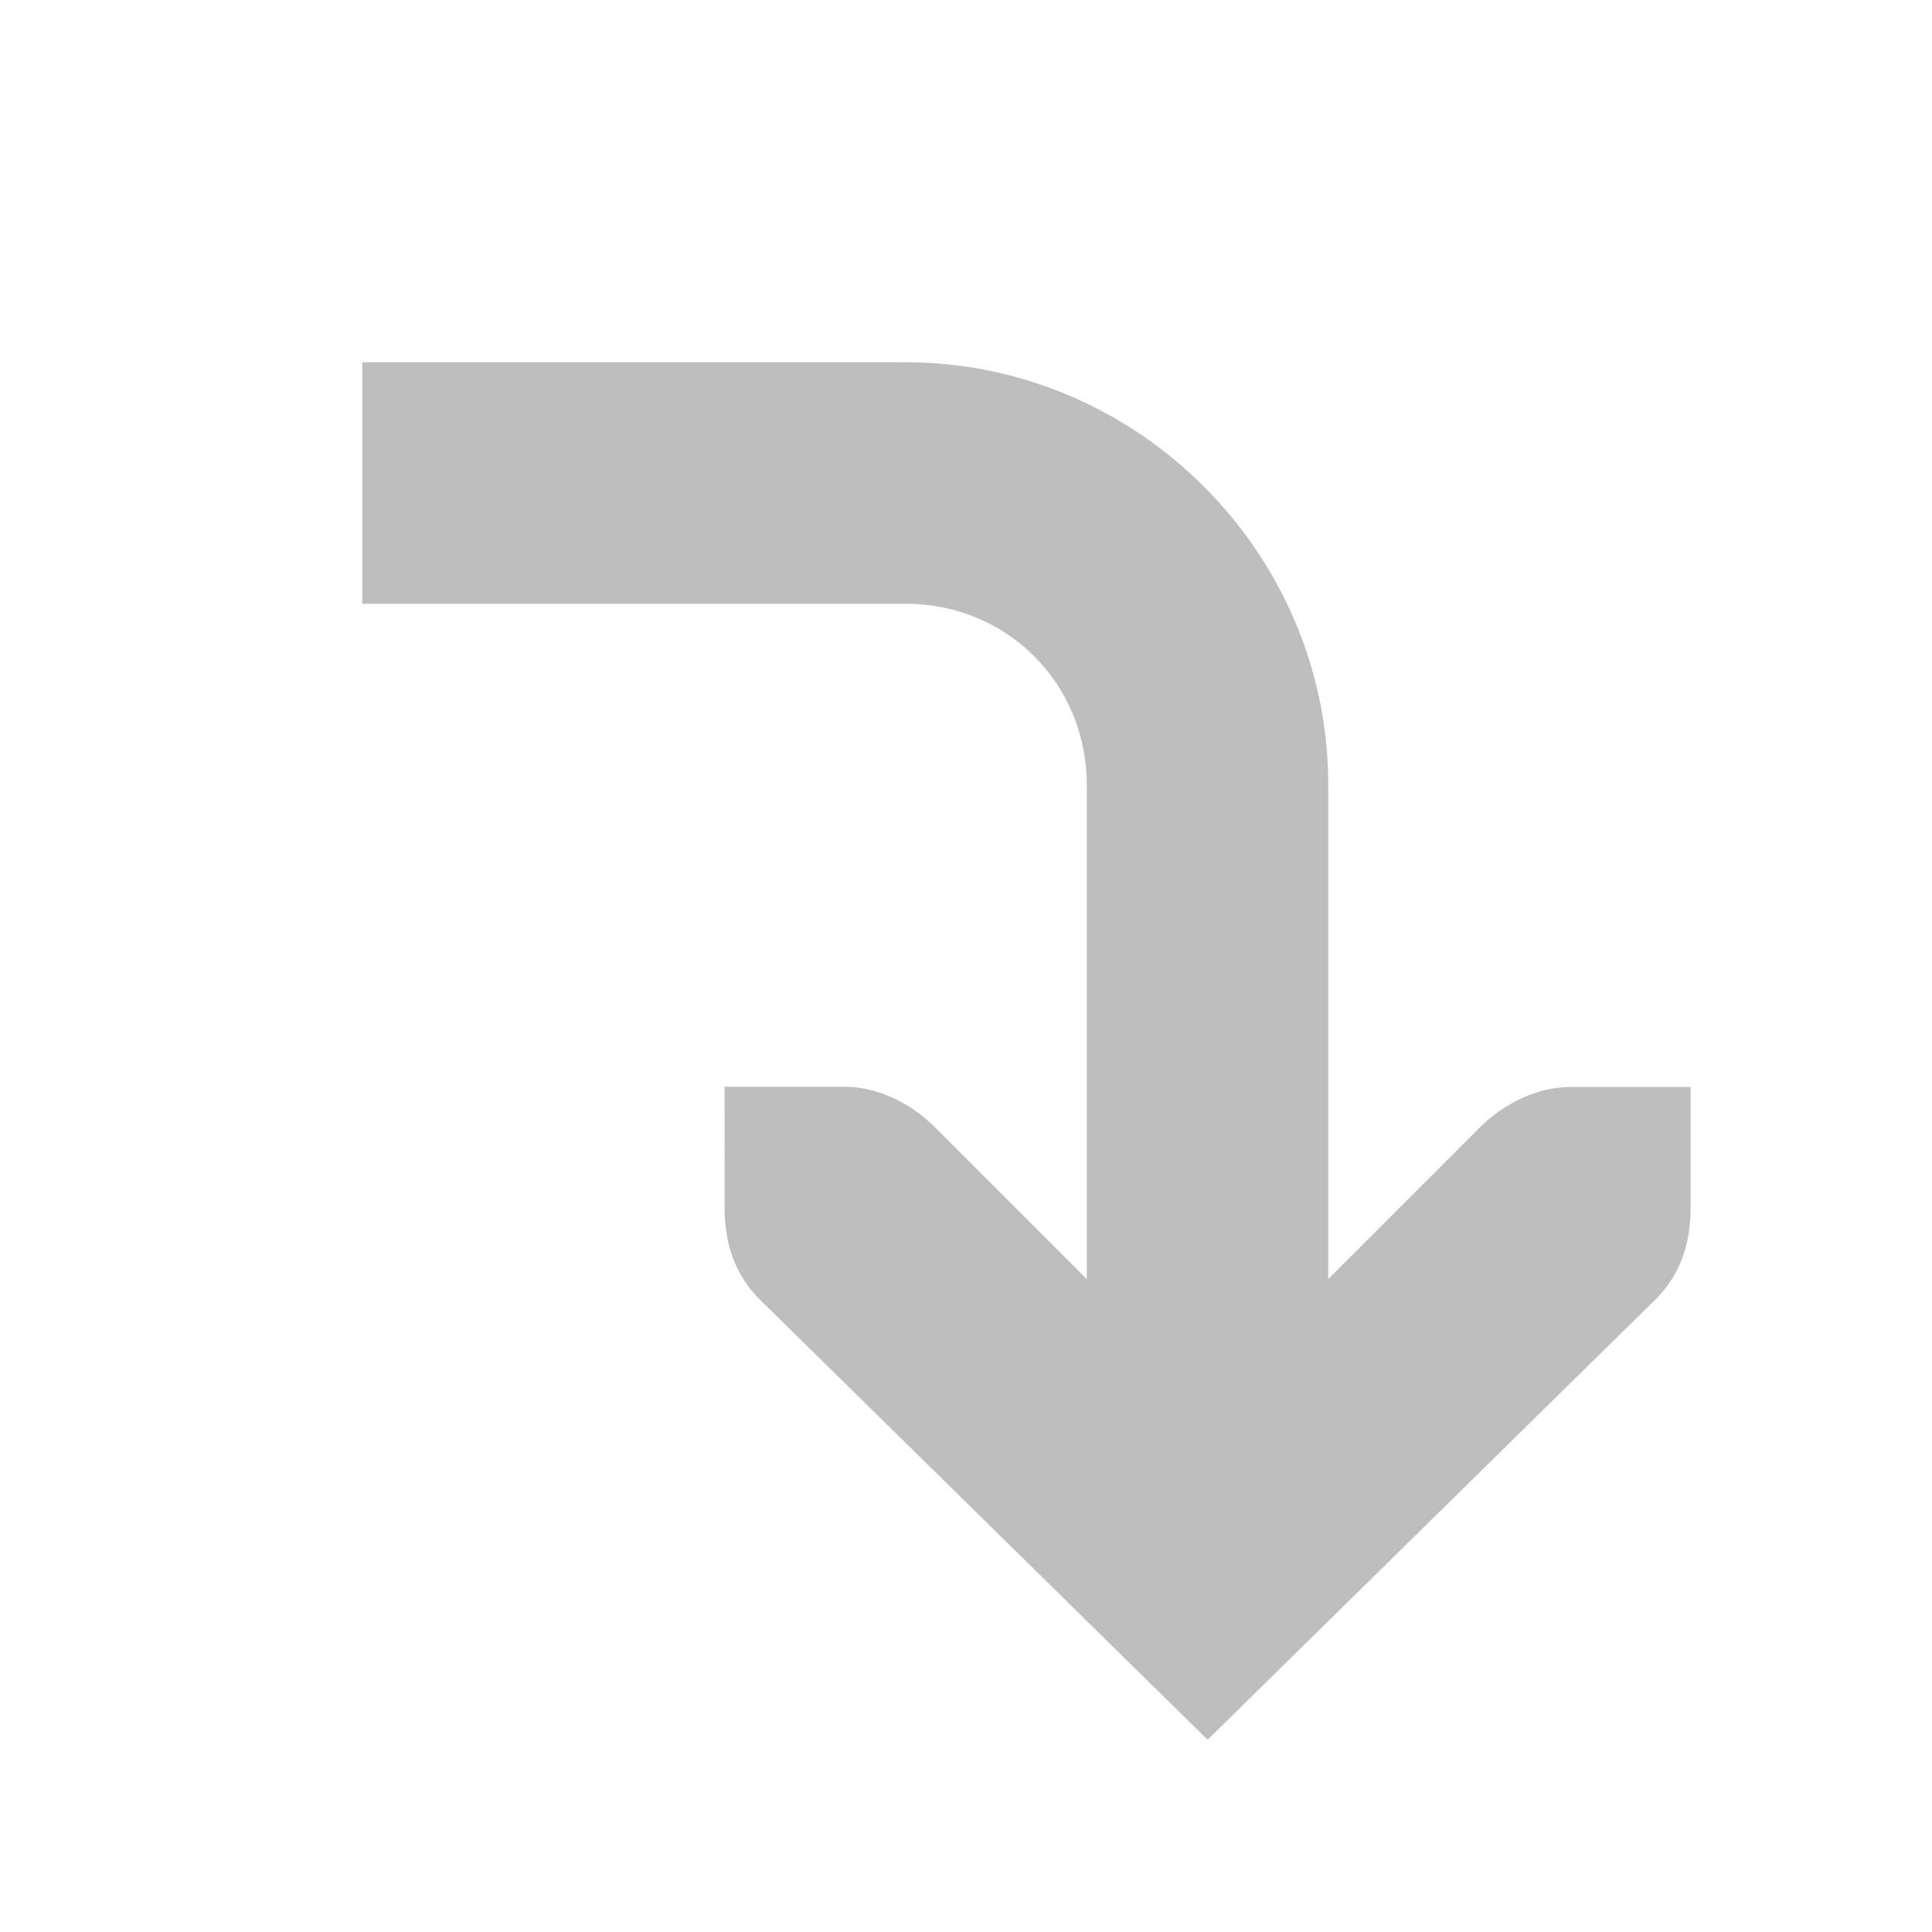
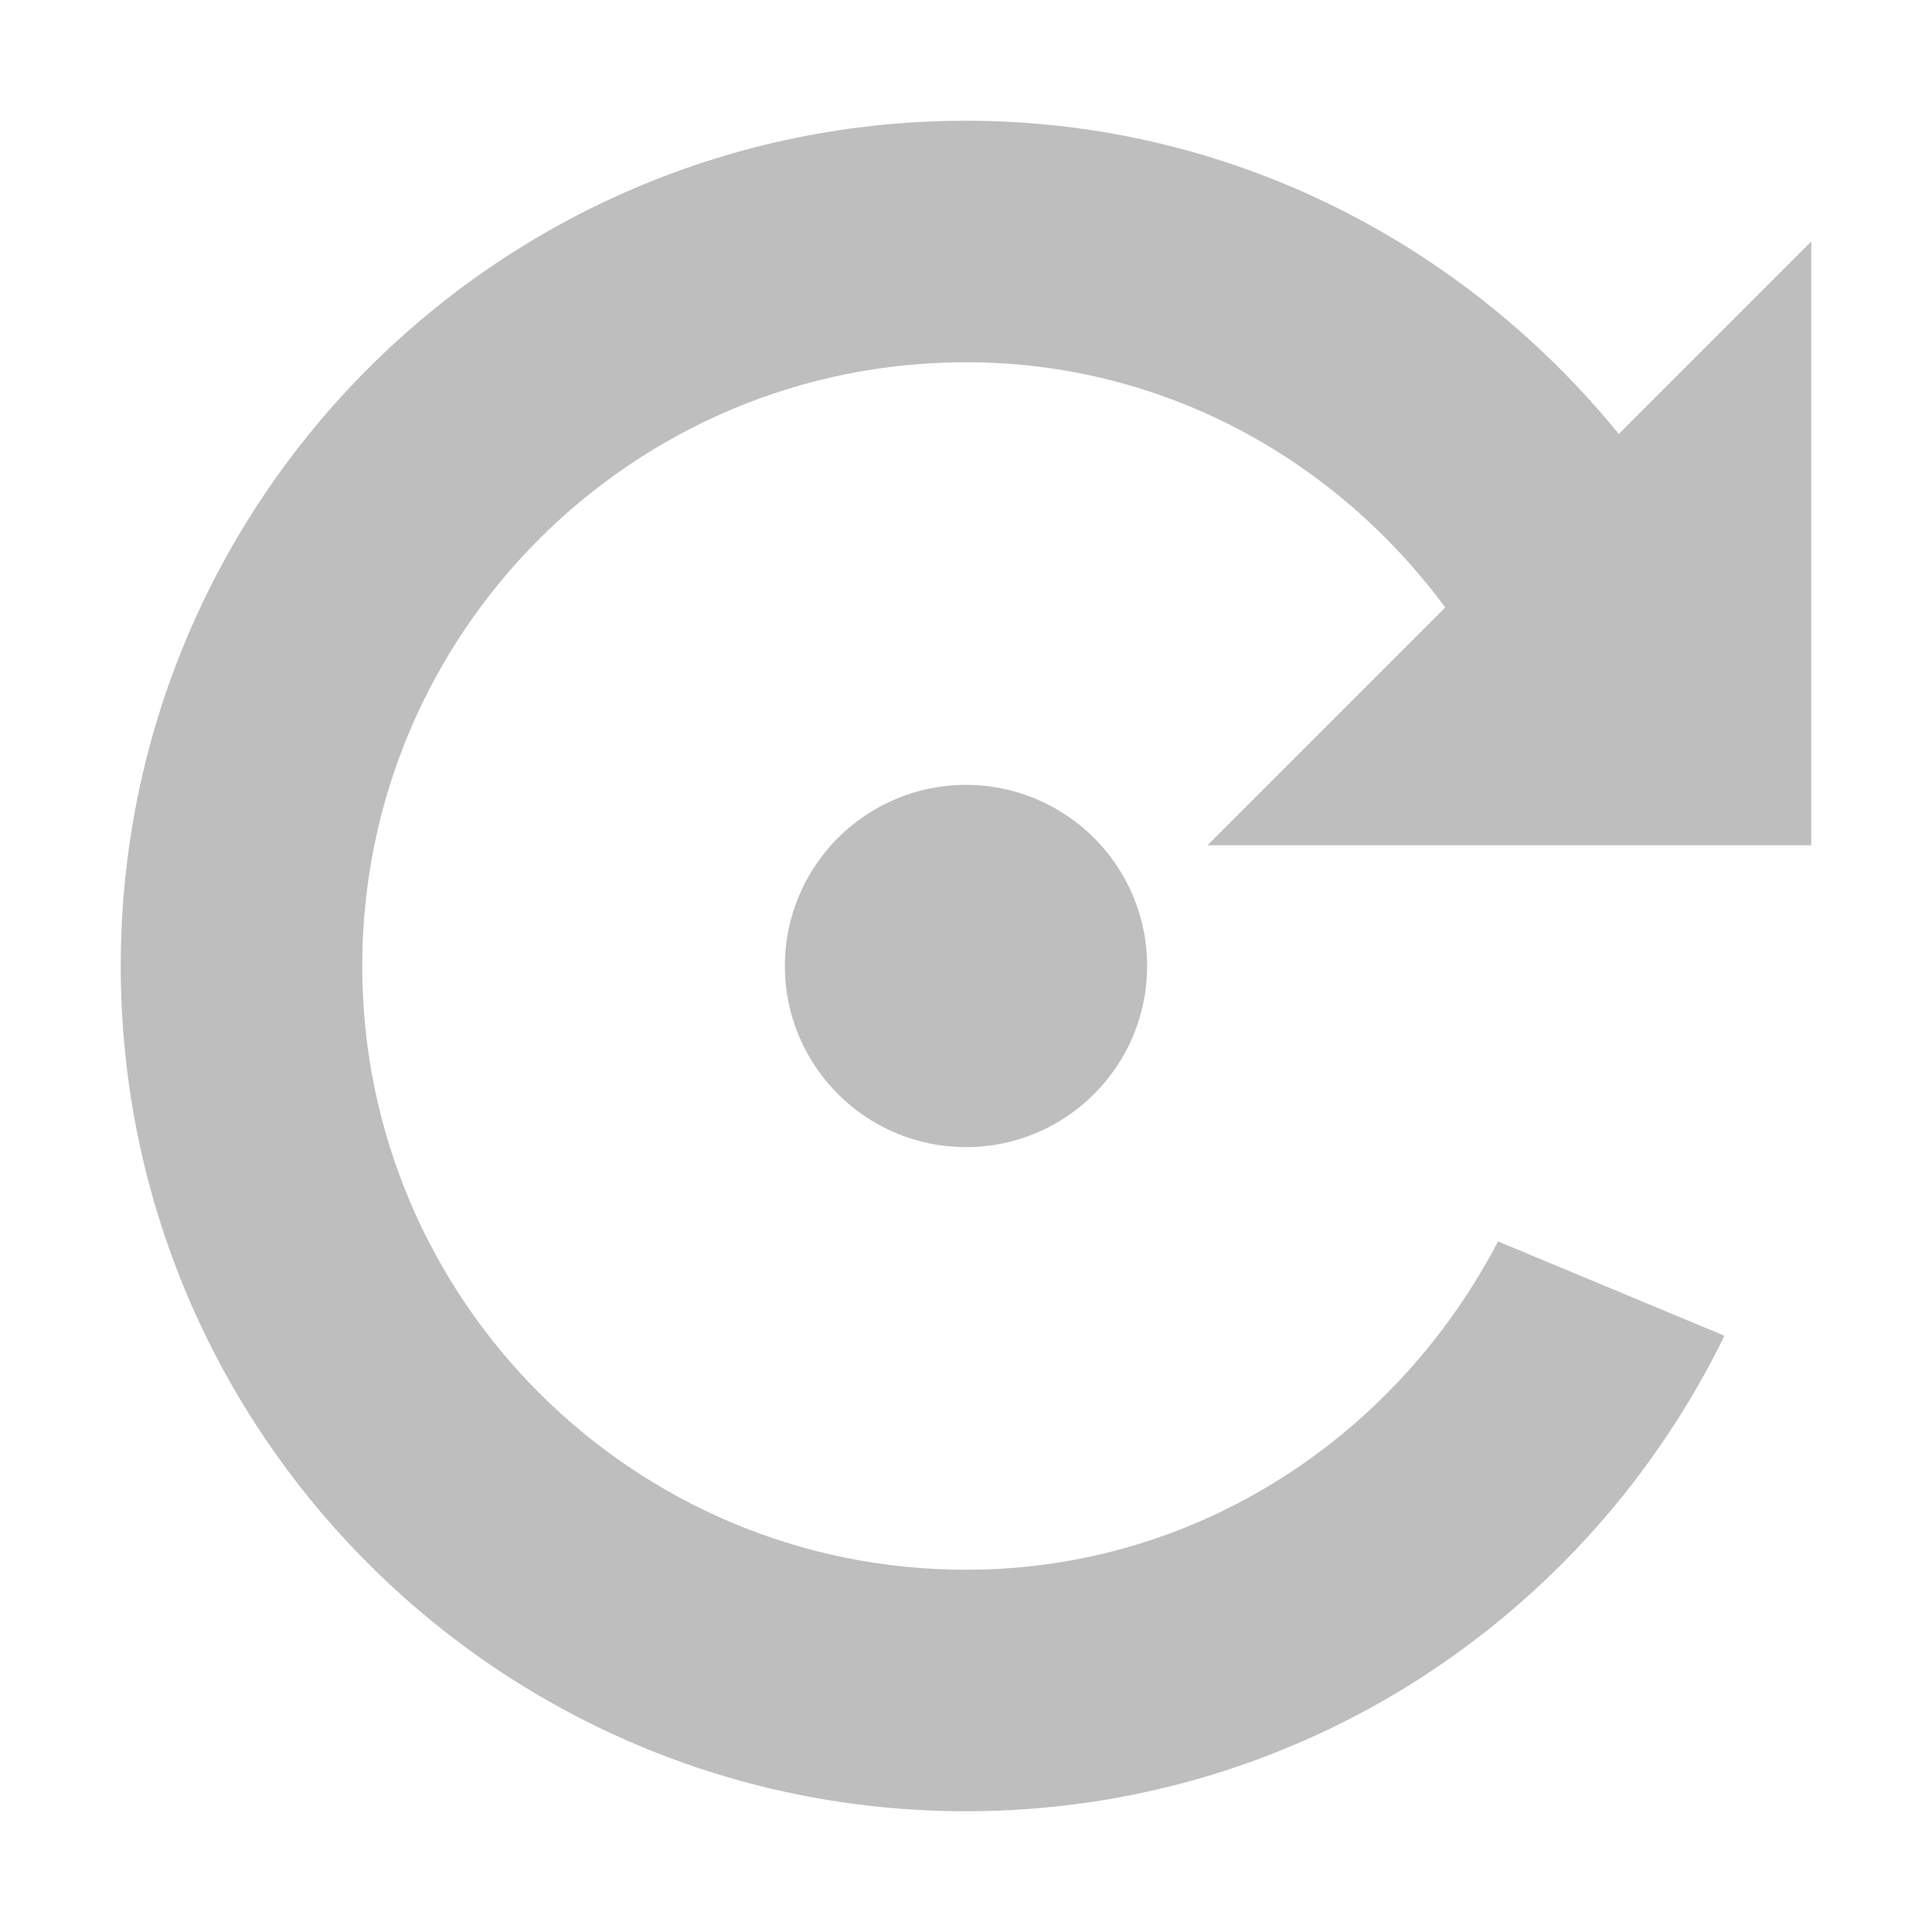
- <svg xmlns="http://www.w3.org/2000/svg" id="svg7384" height="16" width="16" version="1.1">
-   <g id="layer12" transform="translate(-301 -667)">
-     <path id="path35770-9-1" style="block-progression:tb;text-indent:0;color:#000000;text-transform:none;fill:#bebebe" d="m304 670v2h4.5c0.84 0 1.5 0.66 1.5 1.5v5.5h2v-5.5c0-1.921-1.579-3.5-3.5-3.5h-4.5z" />
-     <path id="rect3217-6-2-2-4-85-2-1" style="block-progression:tb;text-indent:0;color:#bebebe;text-transform:none;fill:#bebebe" d="m307 676h1c0.257 0 0.528 0.13 0.719 0.312l2.281 2.281 2.281-2.281c0.19-0.18 0.46-0.31 0.72-0.31h1v1c0 0.309-0.09 0.552-0.281 0.75l-3.719 3.656-3.719-3.656c-0.191-0.198-0.281-0.441-0.281-0.75z" />
-   </g>
+ <svg xmlns="http://www.w3.org/2000/svg" version="1.1" width="16" height="16" id="svg3495">
+   <defs id="defs3497" />
+   <path d="M 8,1 C 4.134,1 1,4.134 1,8 c 0,3.866 3.134,7 7,7 2.766,0 5.145,-1.608 6.281,-3.938 l -1.875,-0.781 C 11.572,11.881 9.929,13 8,13 5.239,13 3,10.761 3,8 3,5.239 5.239,3 8,3 9.639,3 11.066,3.808 11.969,5.031 L 10,7 15,7 15,2 13.406,3.594 C 12.125,2.021 10.19,1 8,1 z M 8,6.5 C 7.172,6.5 6.5,7.172 6.5,8 6.5,8.828 7.172,9.5 8,9.5 8.828,9.5 9.5,8.828 9.5,8 9.5,7.172 8.828,6.5 8,6.5 z" id="path2988" style="color:#bebebe;fill:#bebebe;fill-opacity:1;fill-rule:nonzero;stroke:none;stroke-width:1;marker:none;visibility:visible;display:inline;overflow:visible;enable-background:accumulate" />
</svg>
